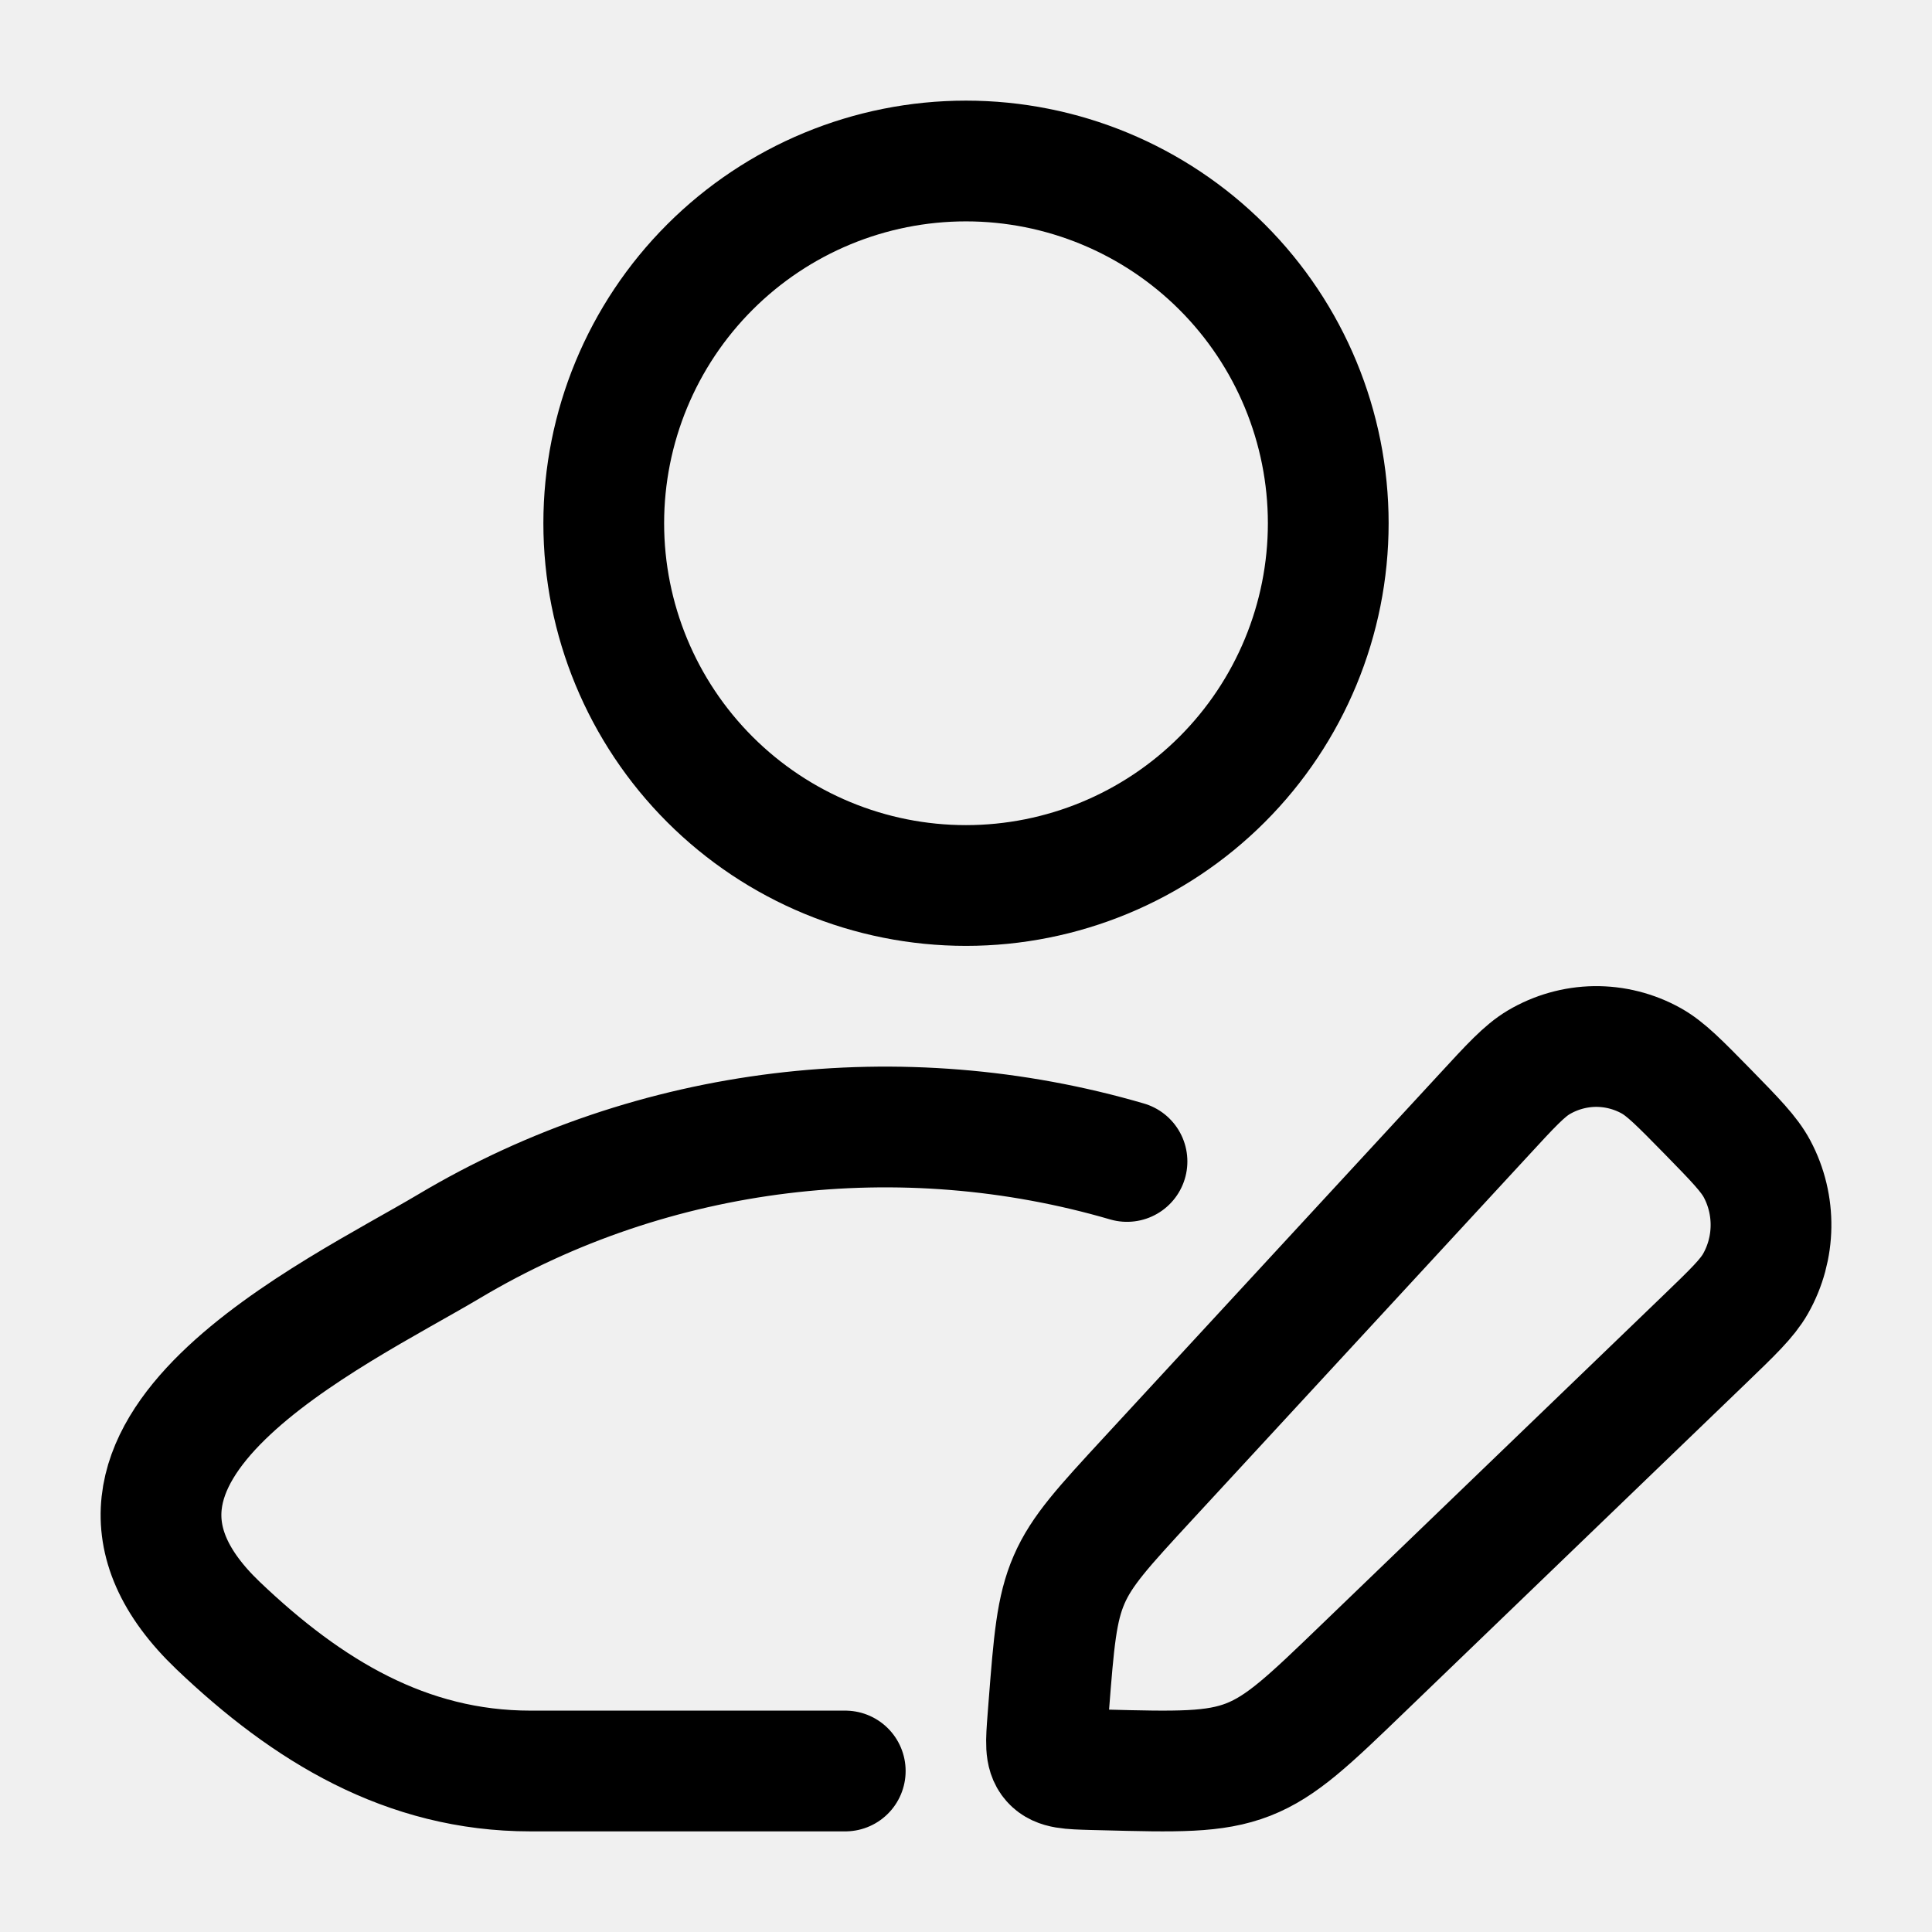
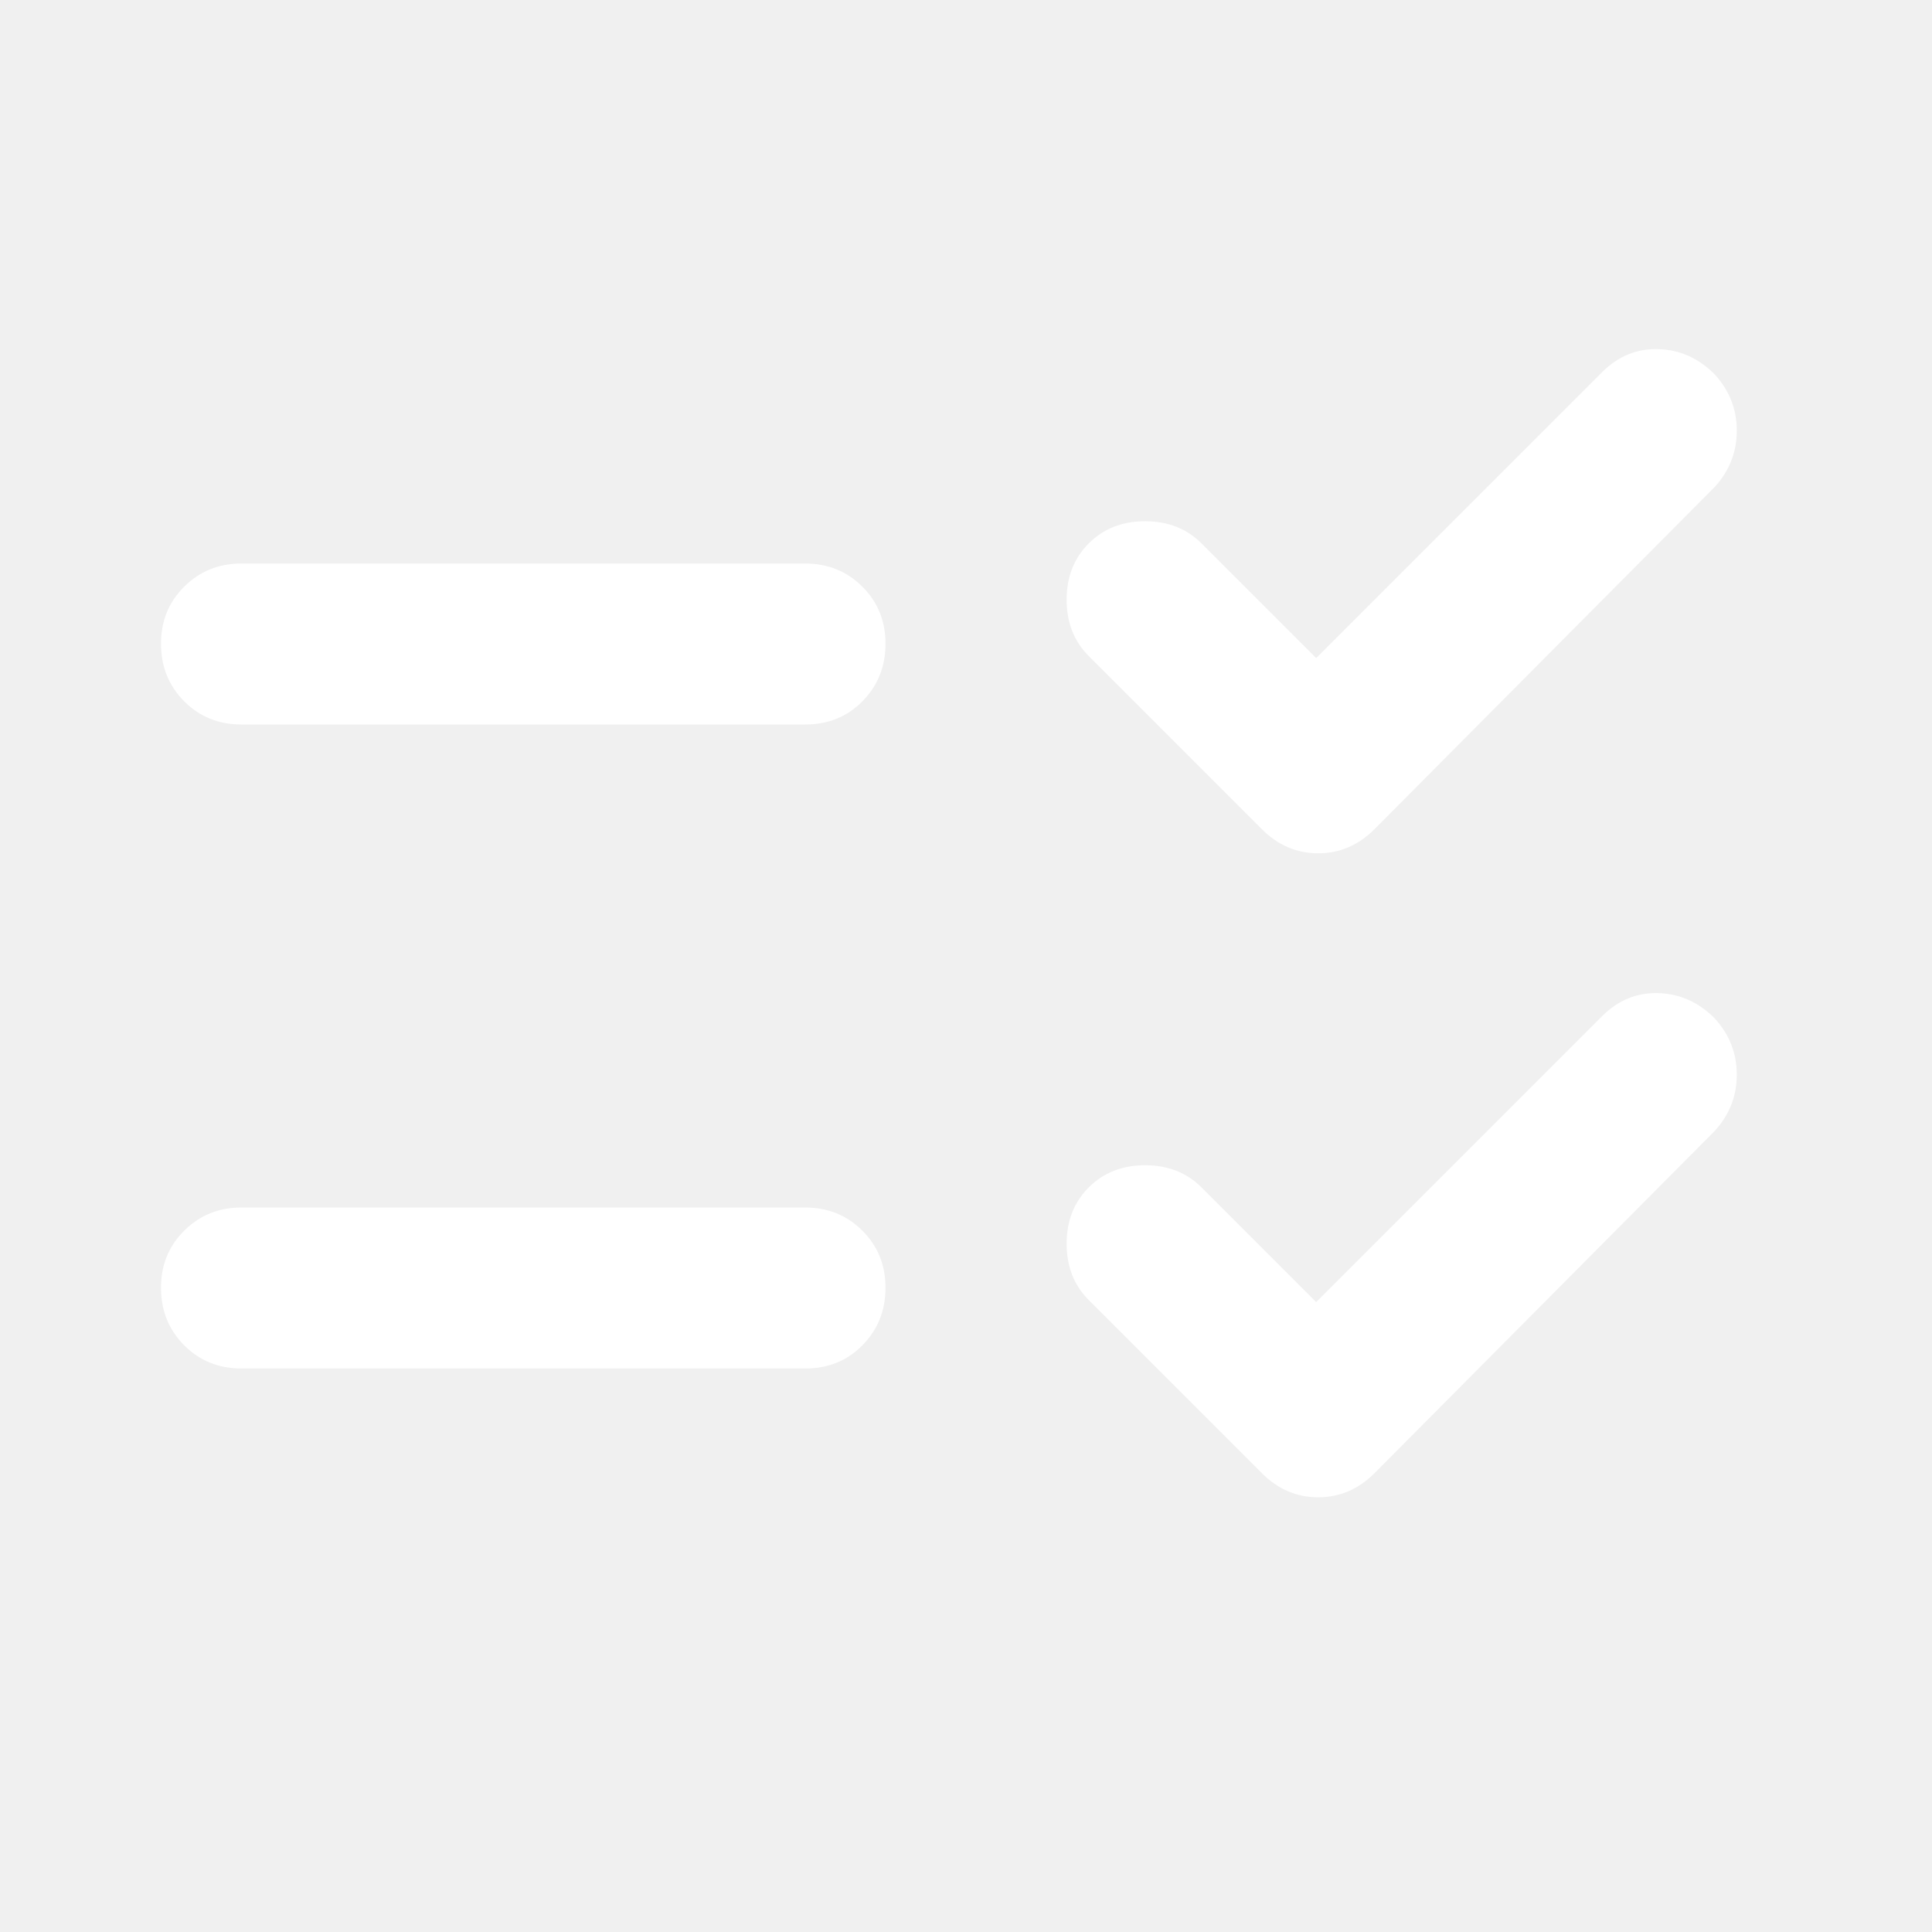
<svg xmlns="http://www.w3.org/2000/svg" width="24" height="24" viewBox="0 0 24 24" fill="none">
-   <path d="M10.5 22H6.59C5.045 22 3.816 21.248 2.713 20.197C0.453 18.044 4.163 16.324 5.578 15.482C8.128 13.962 11.206 13.612 14 14.428M16.5 6.5C16.5 7.693 16.026 8.838 15.182 9.682C14.338 10.526 13.193 11 12 11C10.806 11 9.662 10.526 8.818 9.682C7.974 8.838 7.5 7.693 7.5 6.5C7.5 5.307 7.974 4.162 8.818 3.318C9.662 2.474 10.806 2 12 2C13.193 2 14.338 2.474 15.182 3.318C16.026 4.162 16.5 5.307 16.5 6.5ZM18.433 13.849C18.768 13.485 18.936 13.303 19.114 13.197C19.325 13.072 19.565 13.004 19.81 13C20.055 12.997 20.297 13.058 20.511 13.177C20.691 13.277 20.865 13.454 21.211 13.807C21.556 14.16 21.729 14.337 21.827 14.521C22.065 14.968 22.057 15.509 21.807 15.948C21.703 16.13 21.525 16.301 21.169 16.644L16.938 20.719C16.264 21.369 15.927 21.693 15.506 21.858C15.085 22.022 14.621 22.01 13.696 21.986L13.569 21.983C13.287 21.975 13.147 21.971 13.065 21.878C12.983 21.785 12.994 21.642 13.016 21.355L13.028 21.199C13.091 20.391 13.123 19.986 13.281 19.623C13.438 19.26 13.711 18.965 14.255 18.375L18.433 13.849Z" stroke="black" stroke-width="1.5" stroke-linecap="round" stroke-linejoin="round" />
+   <path d="M16.35 16.175L19.9 12.625C20.1 12.425 20.333 12.329 20.6 12.337C20.867 12.345 21.1 12.449 21.3 12.65C21.483 12.85 21.575 13.083 21.575 13.35C21.575 13.617 21.483 13.85 21.3 14.05L17.075 18.3C16.875 18.5 16.642 18.6 16.375 18.6C16.108 18.6 15.875 18.5 15.675 18.3L13.525 16.15C13.342 15.967 13.25 15.733 13.25 15.45C13.25 15.167 13.342 14.933 13.525 14.75C13.708 14.567 13.942 14.475 14.225 14.475C14.508 14.475 14.742 14.567 14.925 14.75L16.35 16.175ZM16.35 8.175L19.9 4.625C20.1 4.425 20.333 4.329 20.6 4.337C20.867 4.345 21.1 4.449 21.3 4.65C21.483 4.85 21.575 5.083 21.575 5.35C21.575 5.617 21.483 5.85 21.3 6.05L17.075 10.3C16.875 10.5 16.642 10.6 16.375 10.6C16.108 10.6 15.875 10.5 15.675 10.3L13.525 8.15C13.342 7.967 13.25 7.733 13.25 7.45C13.25 7.167 13.342 6.933 13.525 6.75C13.708 6.567 13.942 6.475 14.225 6.475C14.508 6.475 14.742 6.567 14.925 6.75L16.35 8.175ZM3 17C2.717 17 2.479 16.904 2.288 16.712C2.097 16.52 2.001 16.283 2 16C1.999 15.717 2.095 15.48 2.288 15.288C2.481 15.096 2.718 15 3 15H10C10.283 15 10.521 15.096 10.713 15.288C10.905 15.48 11.001 15.717 11 16C10.999 16.283 10.903 16.52 10.712 16.713C10.521 16.906 10.283 17.001 10 17H3ZM3 9C2.717 9 2.479 8.904 2.288 8.712C2.097 8.52 2.001 8.283 2 8C1.999 7.717 2.095 7.48 2.288 7.288C2.481 7.096 2.718 7 3 7H10C10.283 7 10.521 7.096 10.713 7.288C10.905 7.48 11.001 7.717 11 8C10.999 8.283 10.903 8.52 10.712 8.713C10.521 8.906 10.283 9.001 10 9H3Z" fill="white" />
</svg>
